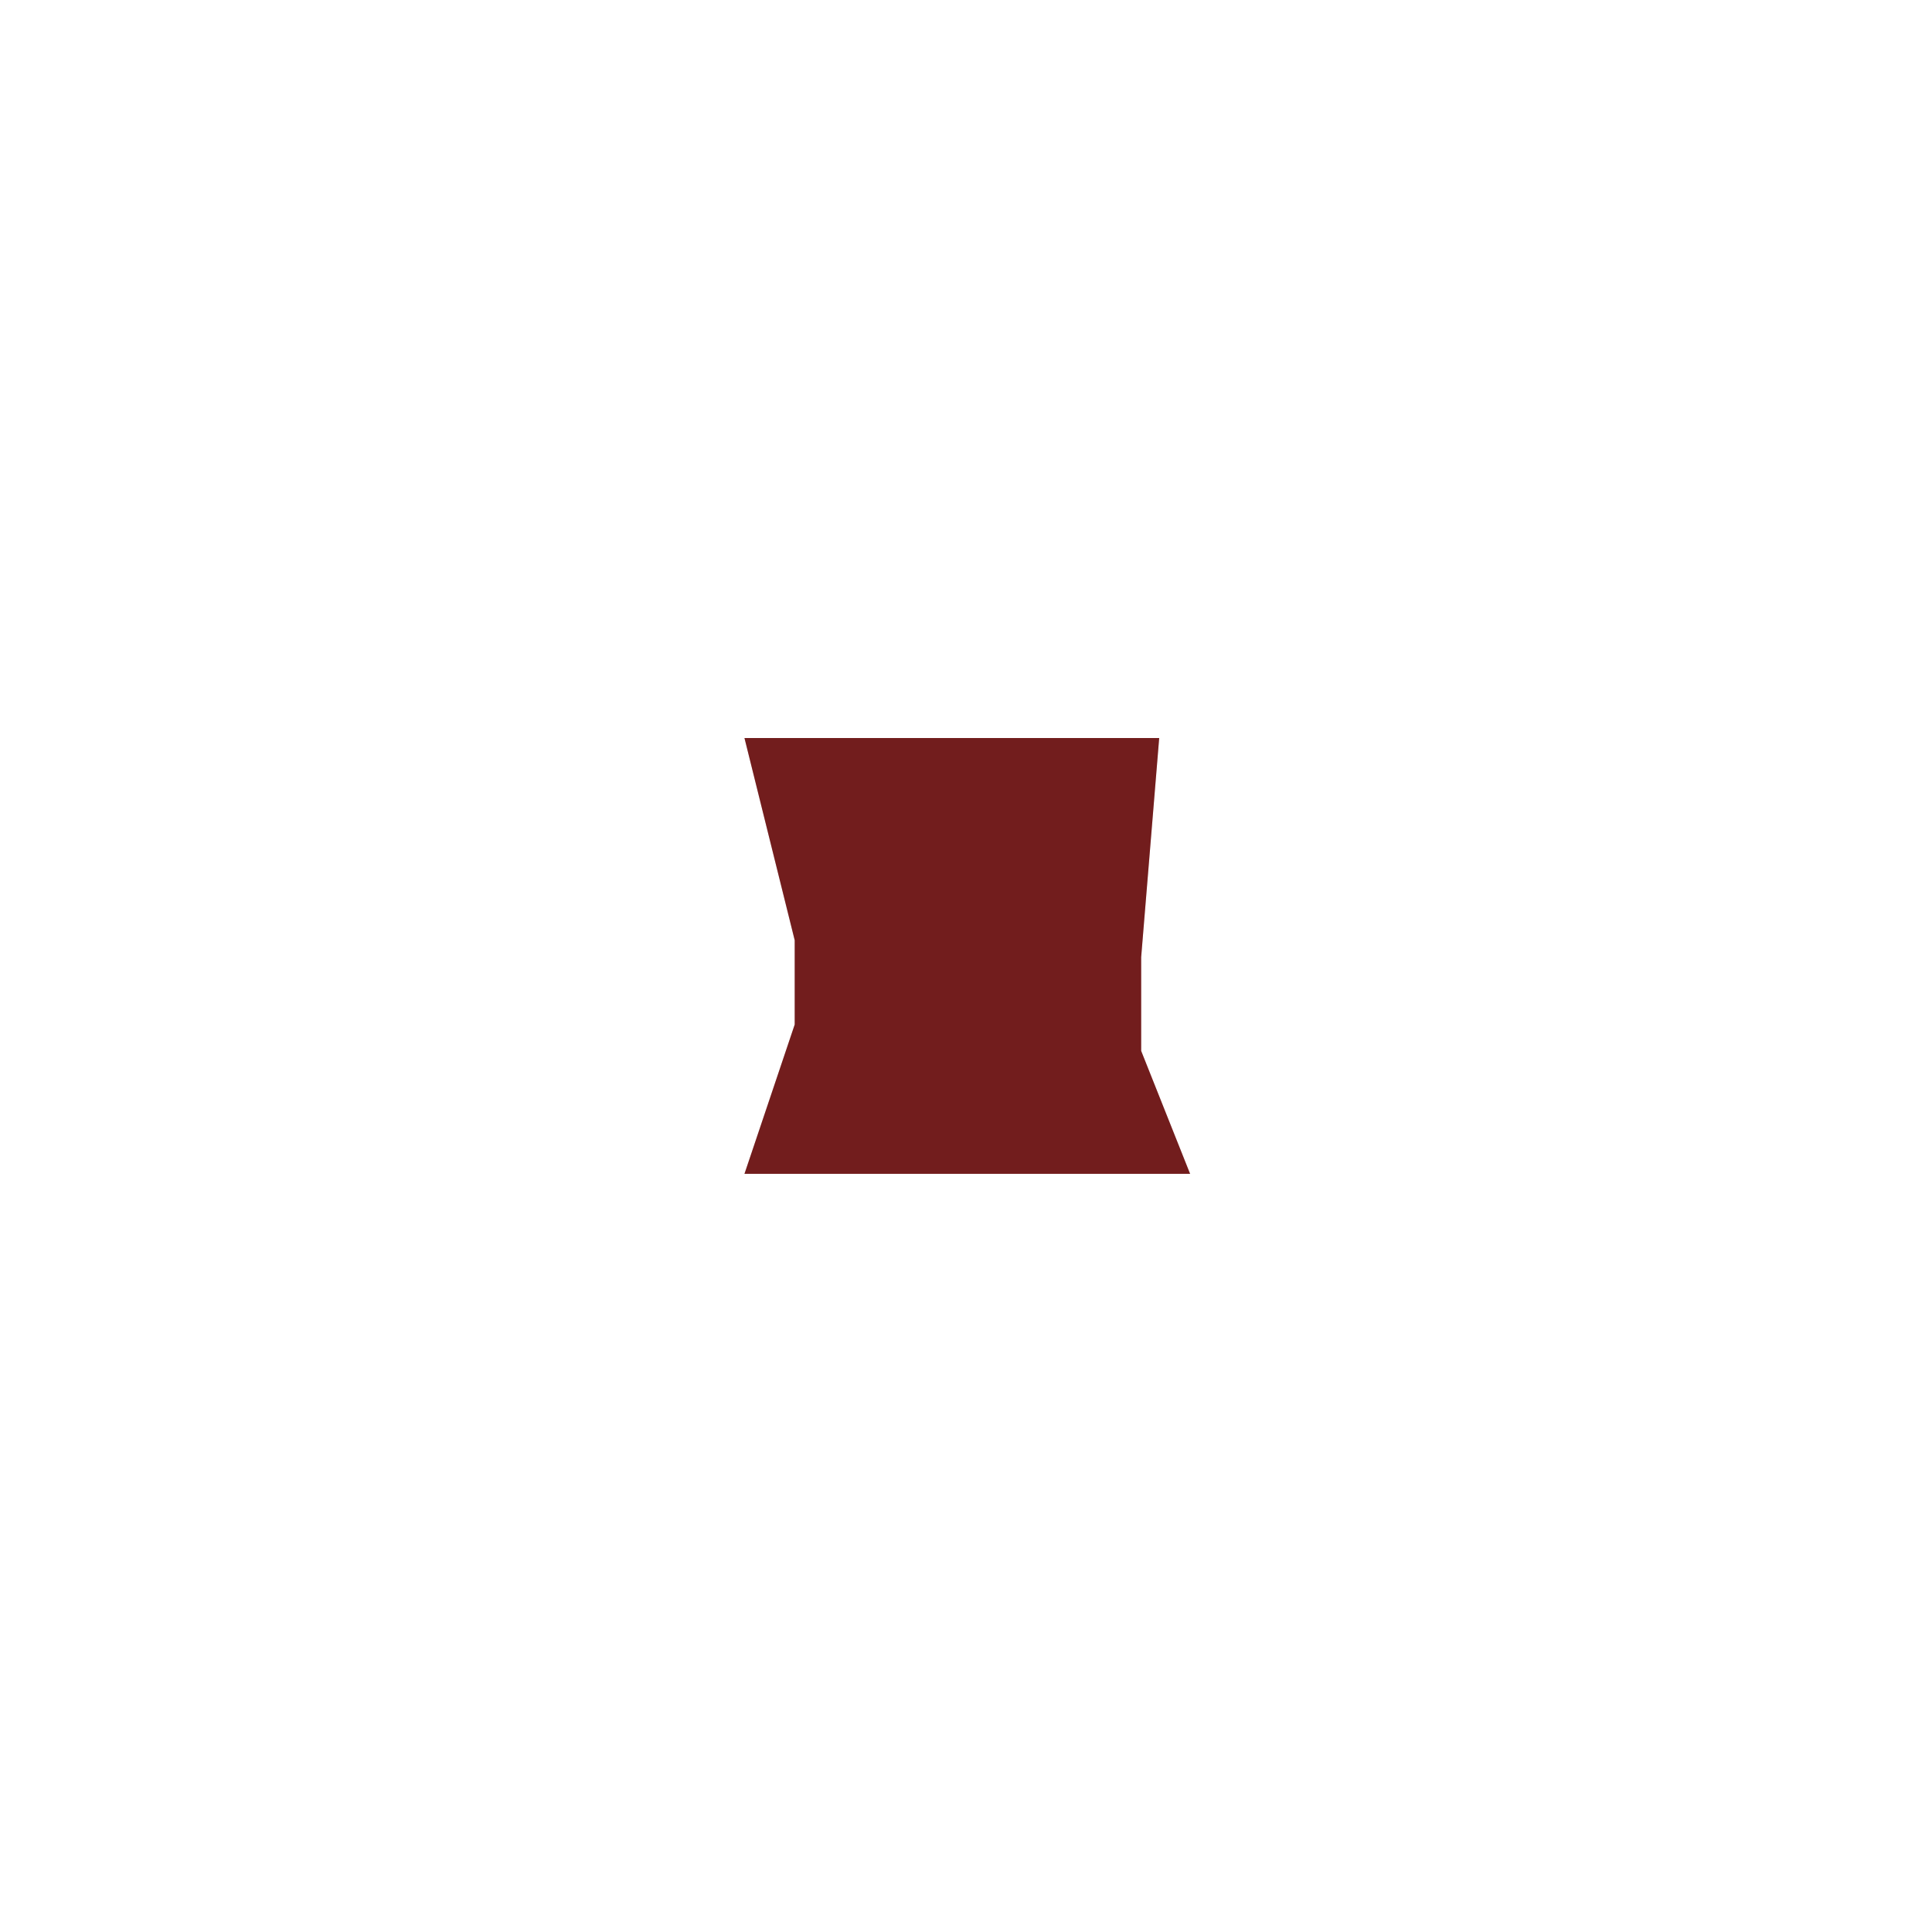
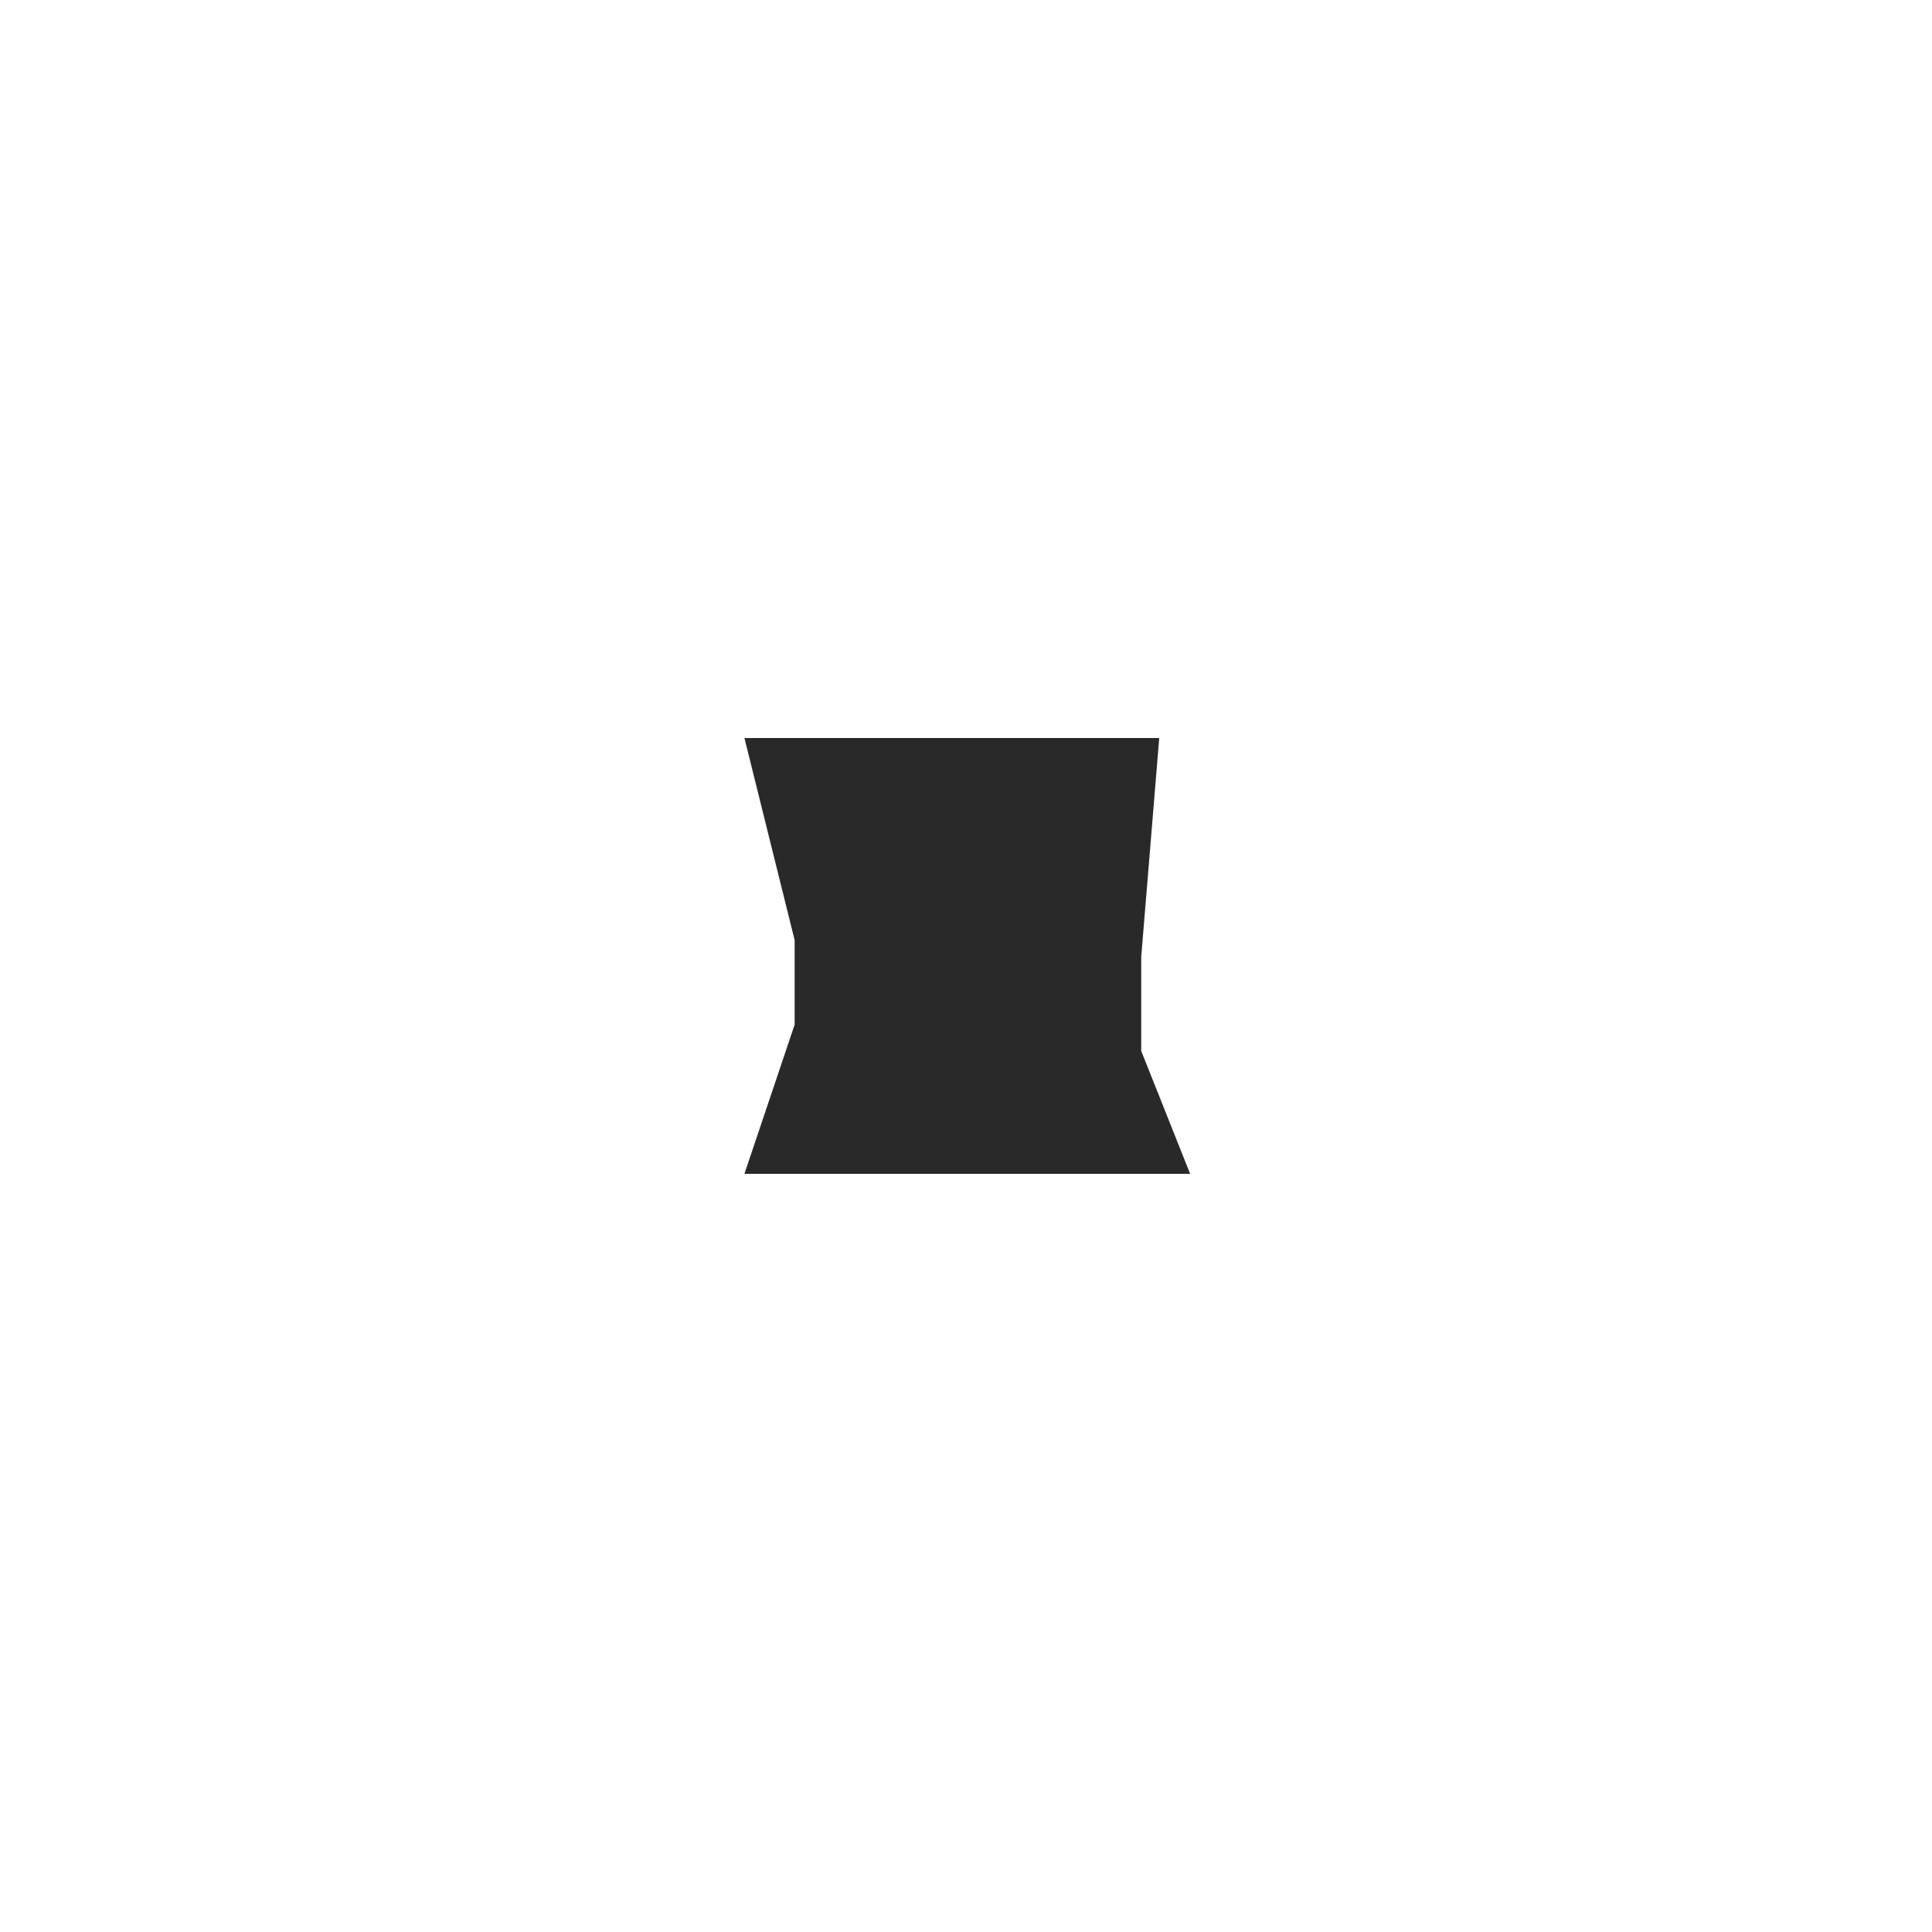
<svg xmlns="http://www.w3.org/2000/svg" style="isolation:isolate" viewBox="0 0 1000 1000" width="1000pt" height="1000pt">
  <defs>
    <clipPath id="_clipPath_dY2lAgEFBGV8vUUJzfWZUD5CKGYSNcFa">
      <rect width="1000" height="1000" />
    </clipPath>
  </defs>
  <g clip-path="url(#_clipPath_dY2lAgEFBGV8vUUJzfWZUD5CKGYSNcFa)">
-     <path d=" M 385.333 382 L 411.333 486.667 L 411.333 530.303 L 385.333 607.576 L 616 607.576 L 590.667 543.939 L 590.667 495.455 L 600 382 L 385.333 382 Z " fill="rgb(142,36,36)" />
+     <path d=" M 385.333 382 L 411.333 486.667 L 411.333 530.303 L 385.333 607.576 L 616 607.576 L 590.667 543.939 L 590.667 495.455 L 600 382 L 385.333 382 Z " fill="rgb(51, 51, 51)" />
    <path d=" M 385.333 382 L 411.333 486.667 L 411.333 530.303 L 385.333 607.576 L 616 607.576 L 590.667 543.939 L 590.667 495.455 L 600 382 L 385.333 382 Z " fill="rgb(0,0,0)" fill-opacity="0.2" />
  </g>
</svg>
